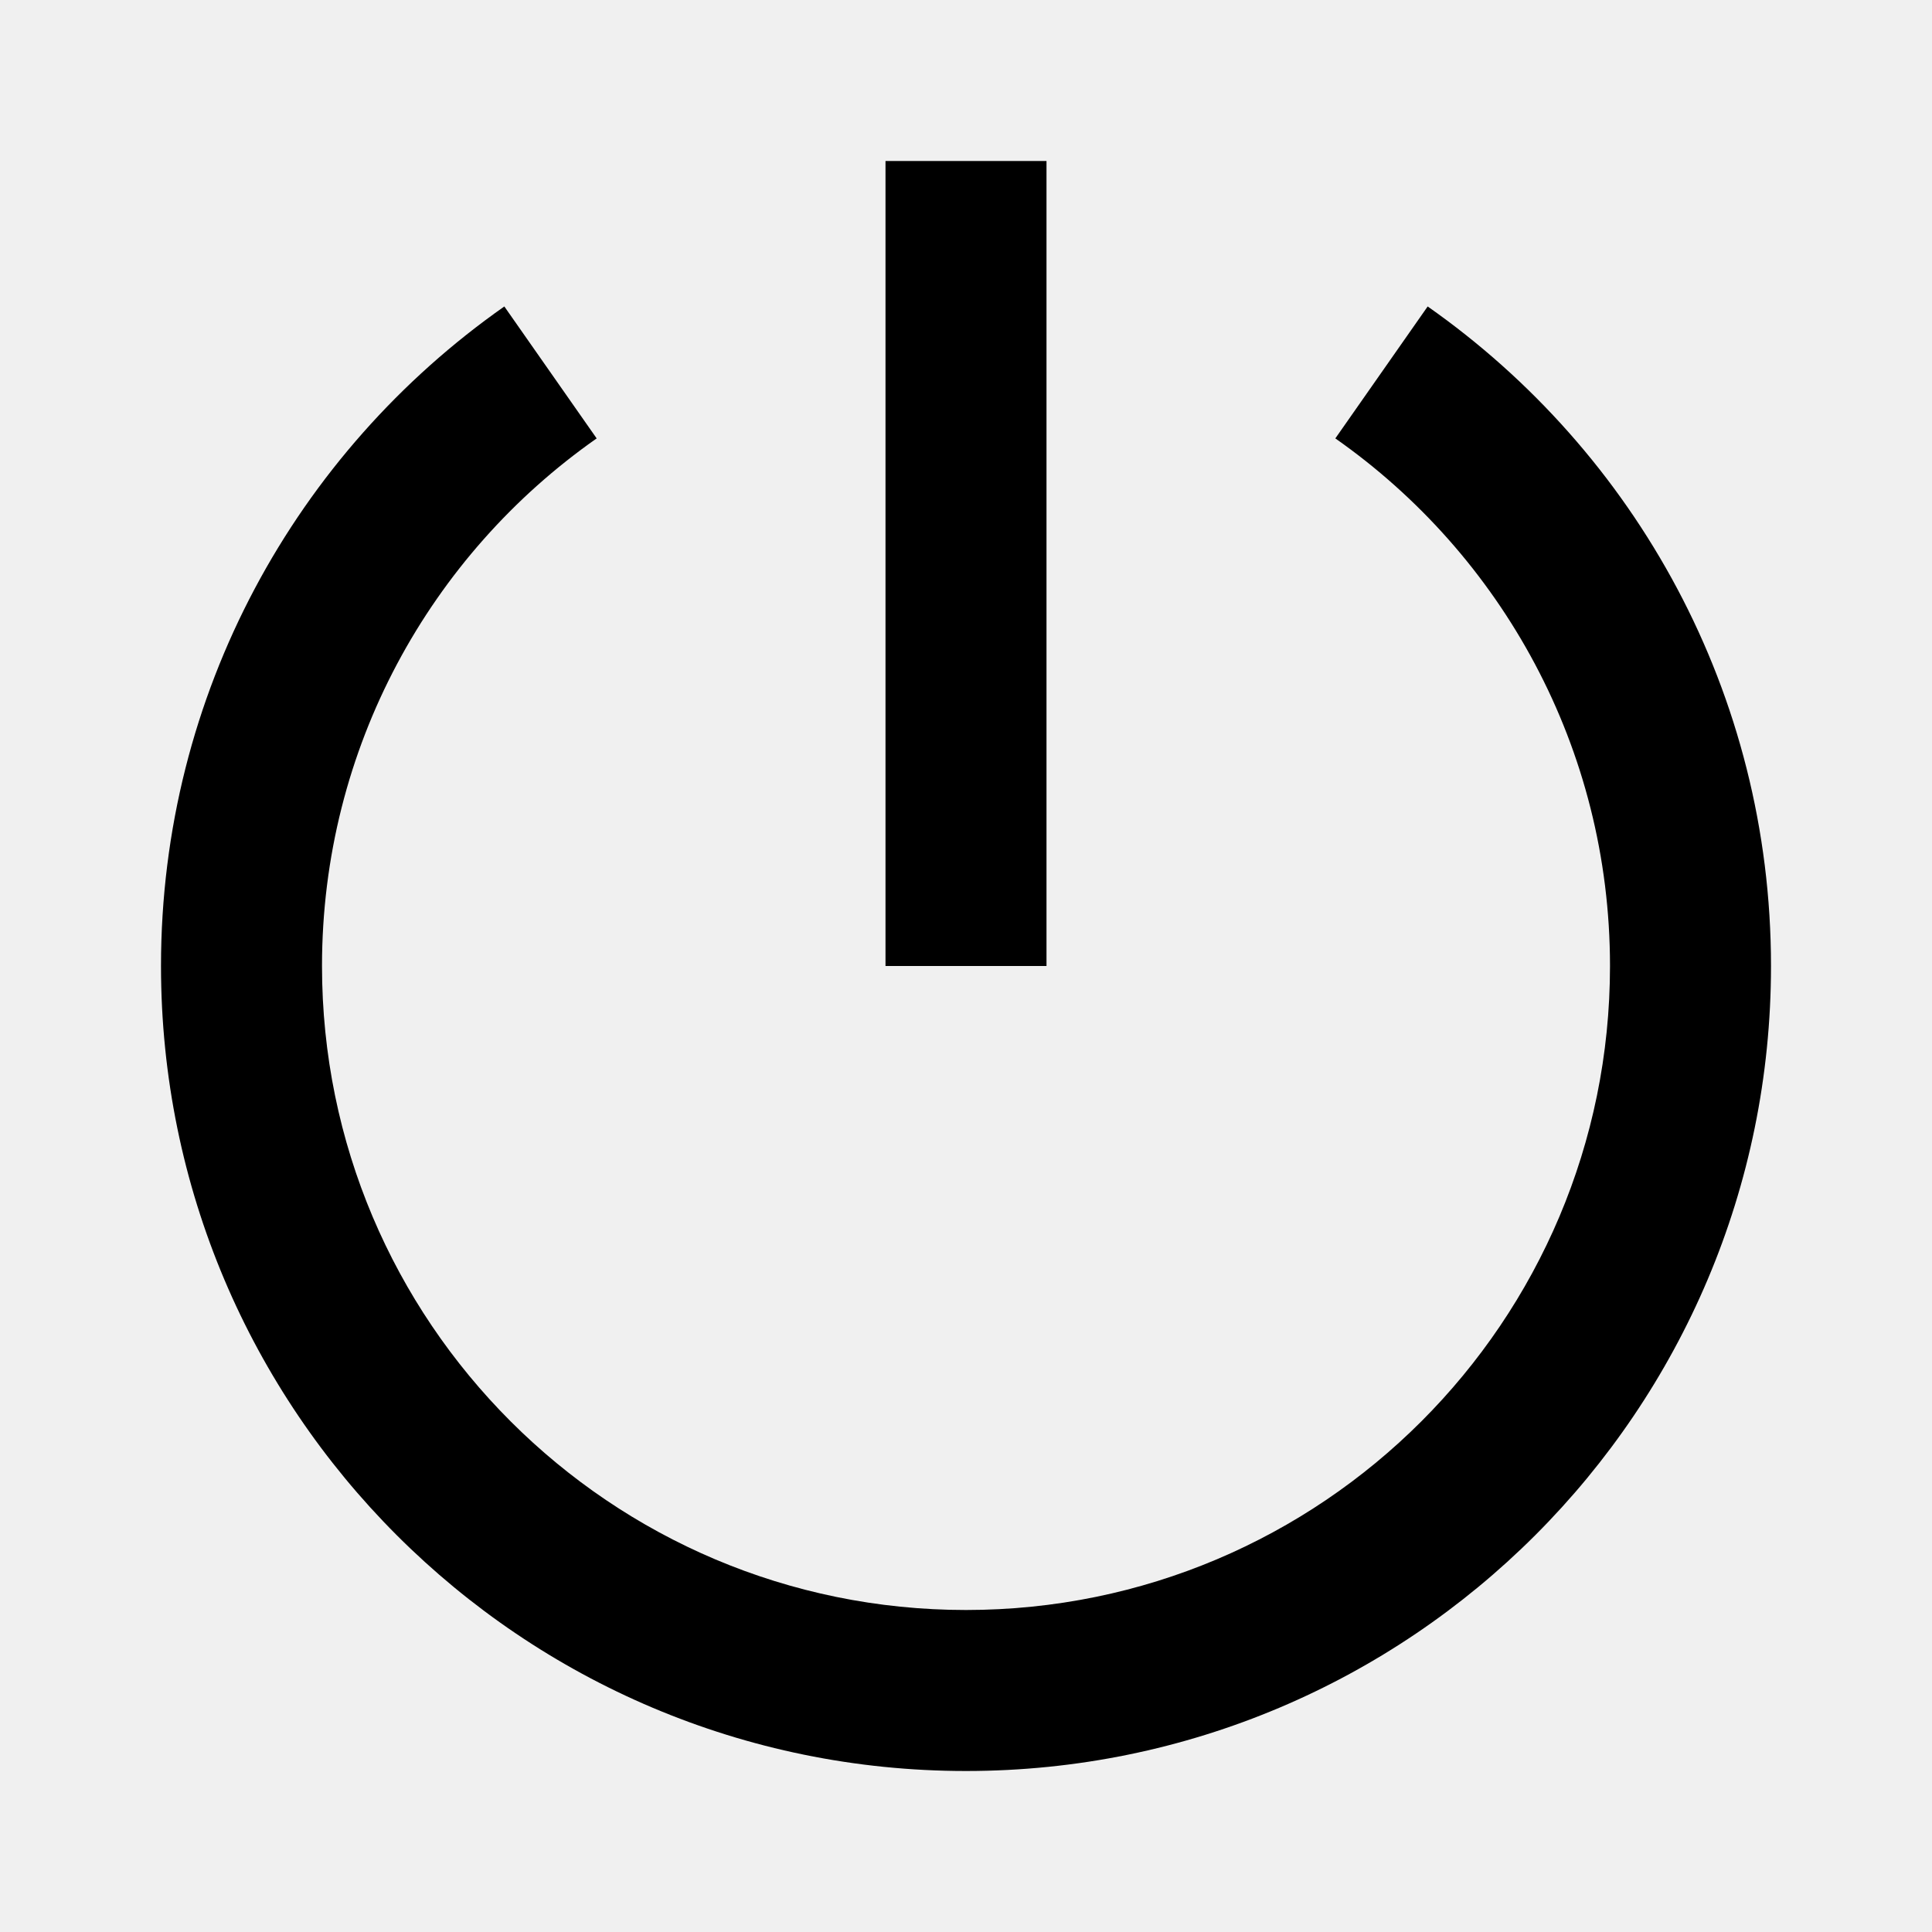
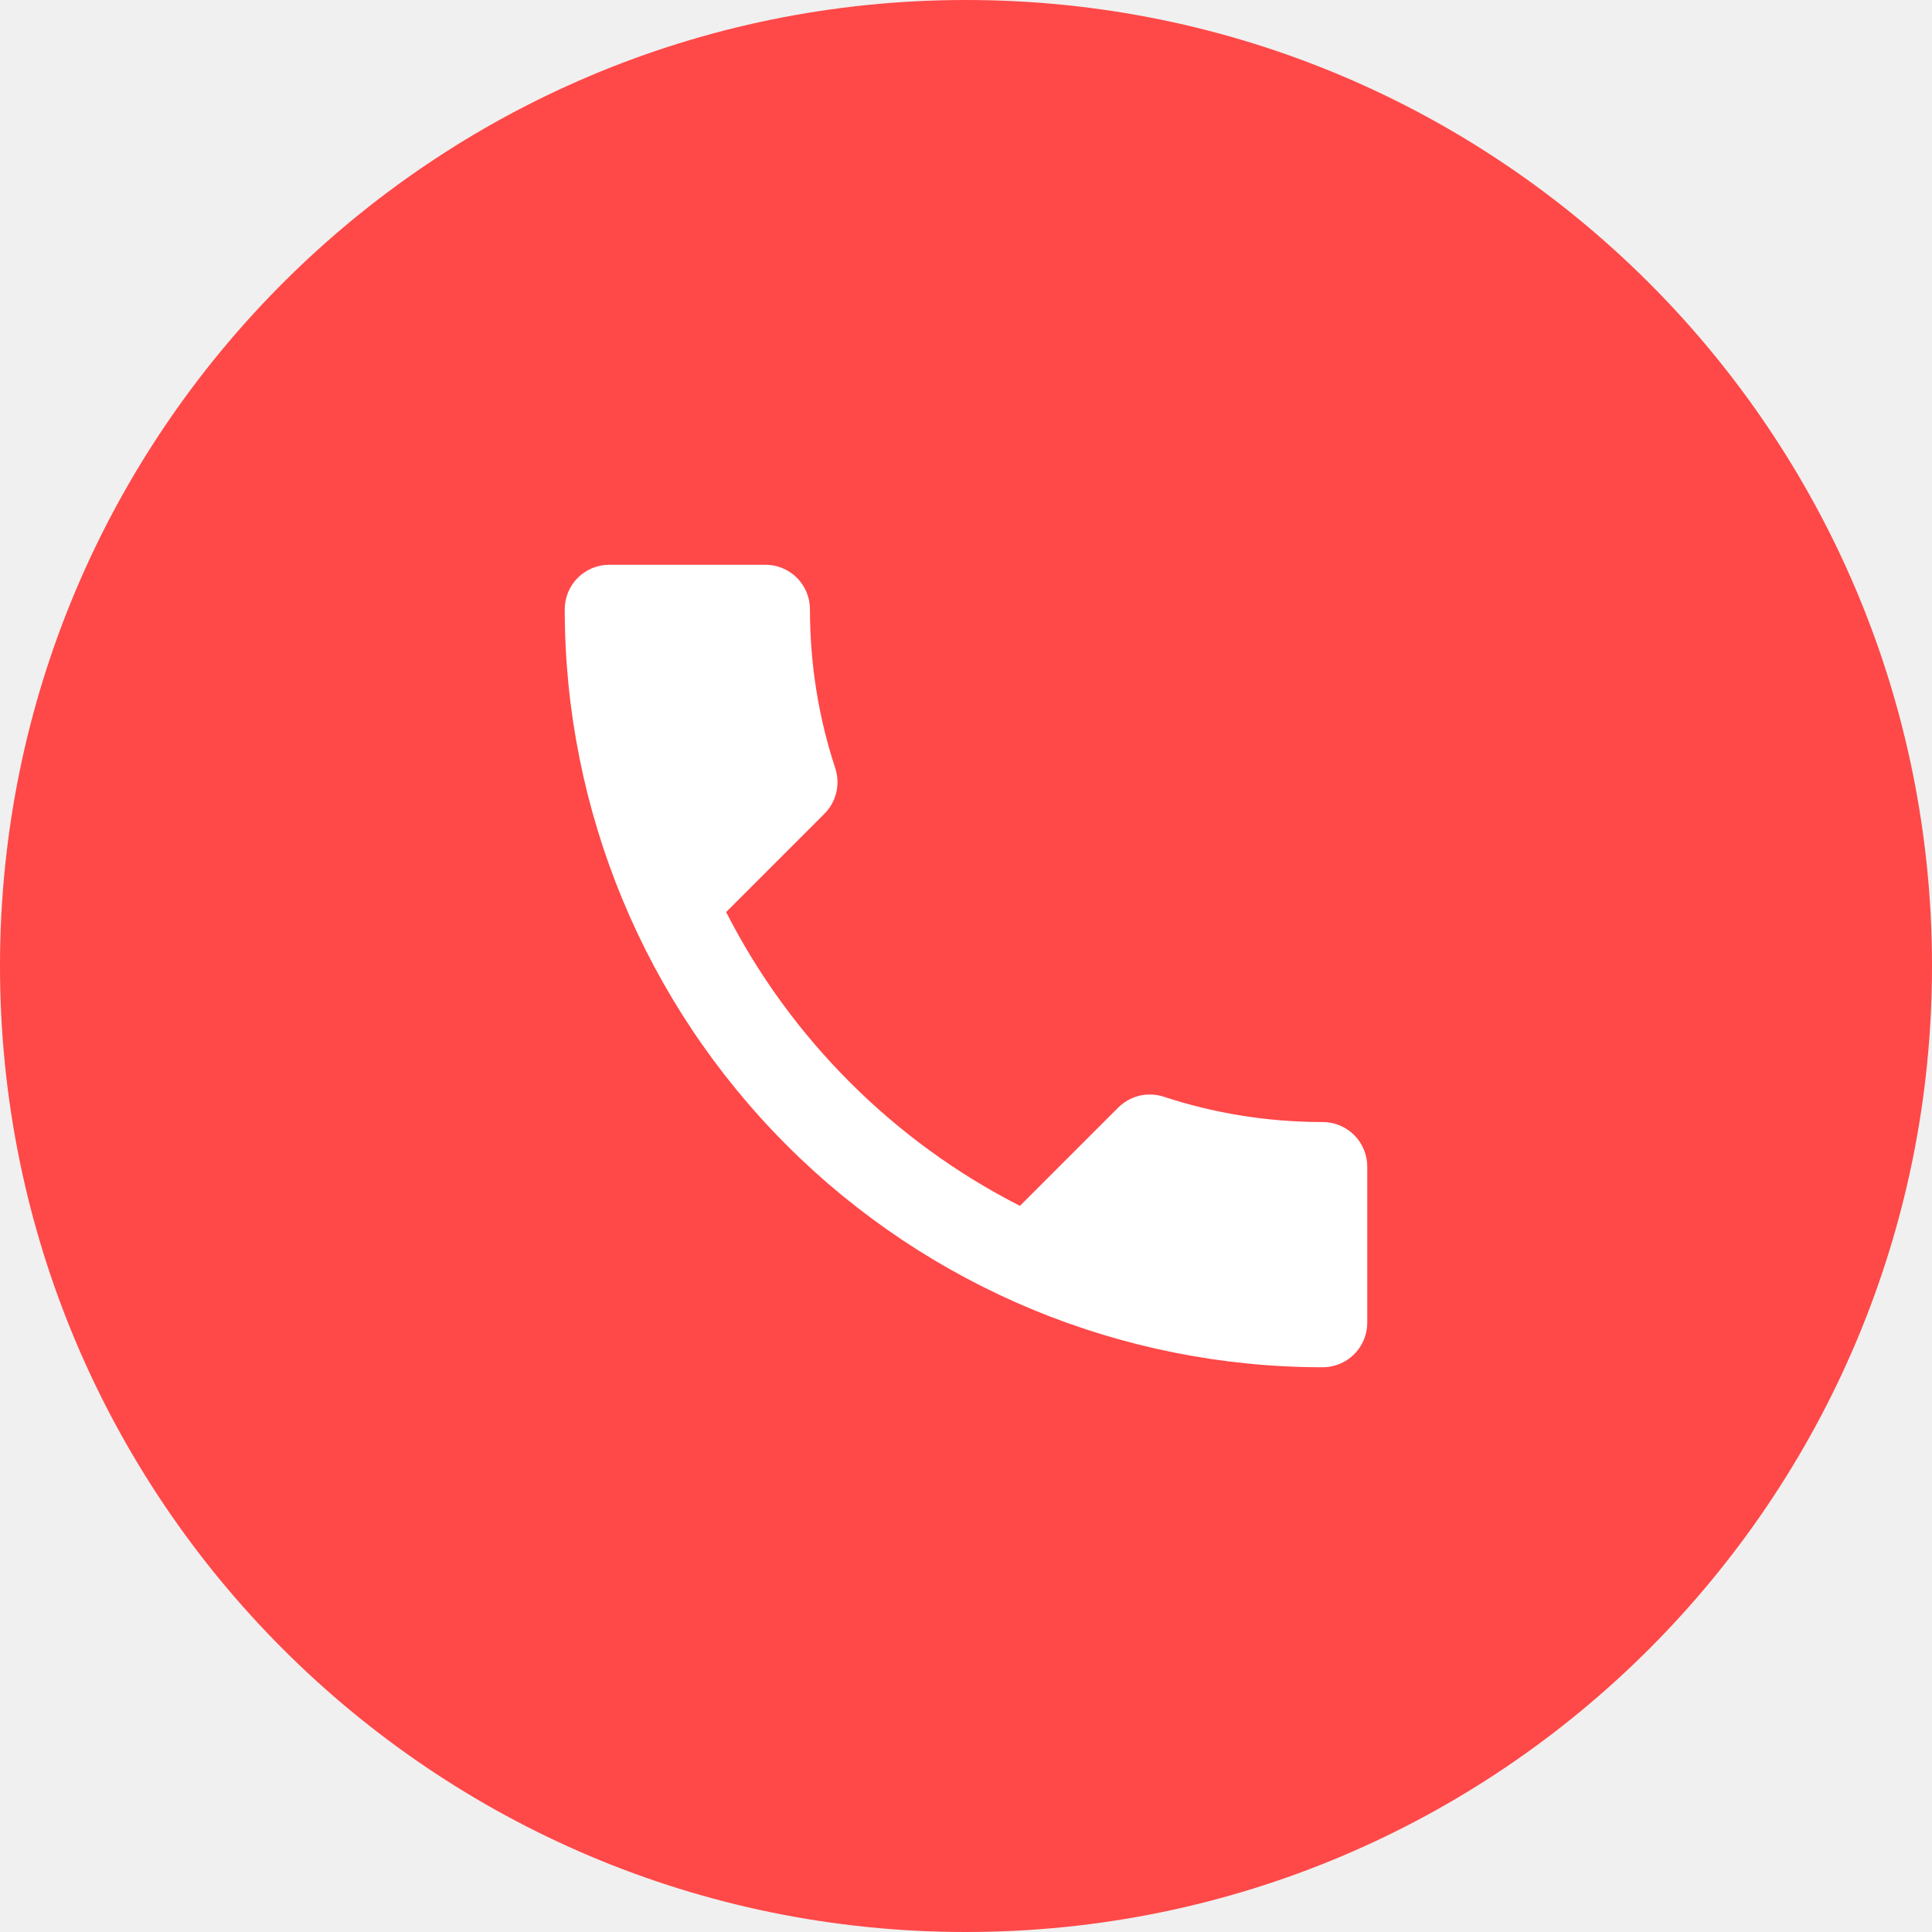
- <svg xmlns="http://www.w3.org/2000/svg" viewBox="0 0 24 24" fill="currentColor">
-   <path d="M6.265 3.807L7.412 5.446C5.349 6.892 4 9.289 4 12C4 16.418 7.582 20 12 20C16.418 20 20 16.418 20 12C20 9.289 18.651 6.892 16.588 5.446L17.735 3.807C20.314 5.616 22 8.611 22 12C22 17.523 17.523 22 12 22C6.477 22 2 17.523 2 12C2 8.611 3.686 5.616 6.265 3.807ZM11 12V2H13V12H11Z" />
+ <svg xmlns="http://www.w3.org/2000/svg" width="65" height="65" viewBox="0 0 65 65" fill="none">
+   <circle cx="32.5" cy="32.5" r="32.5" fill="#FF4848" />
+   <path d="M24.43 30.685C26.59 34.93 30.07 38.41 34.315 40.57L37.615 37.27C38.035 36.85 38.62 36.73 39.145 36.895C40.825 37.45 42.625 37.75 44.5 37.75C44.898 37.75 45.279 37.908 45.561 38.189C45.842 38.471 46 38.852 46 39.25V44.5C46 44.898 45.842 45.279 45.561 45.561C45.279 45.842 44.898 46 44.5 46C37.737 46 31.251 43.313 26.469 38.531C21.687 33.749 19 27.263 19 20.5C19 20.102 19.158 19.721 19.439 19.439C19.721 19.158 20.102 19 20.5 19H25.75C26.148 19 26.529 19.158 26.811 19.439C27.092 19.721 27.25 20.102 27.25 20.5C27.25 22.375 27.55 24.175 28.105 25.855C28.27 26.38 28.15 26.965 27.73 27.385L24.43 30.685Z" fill="white" />
</svg>
